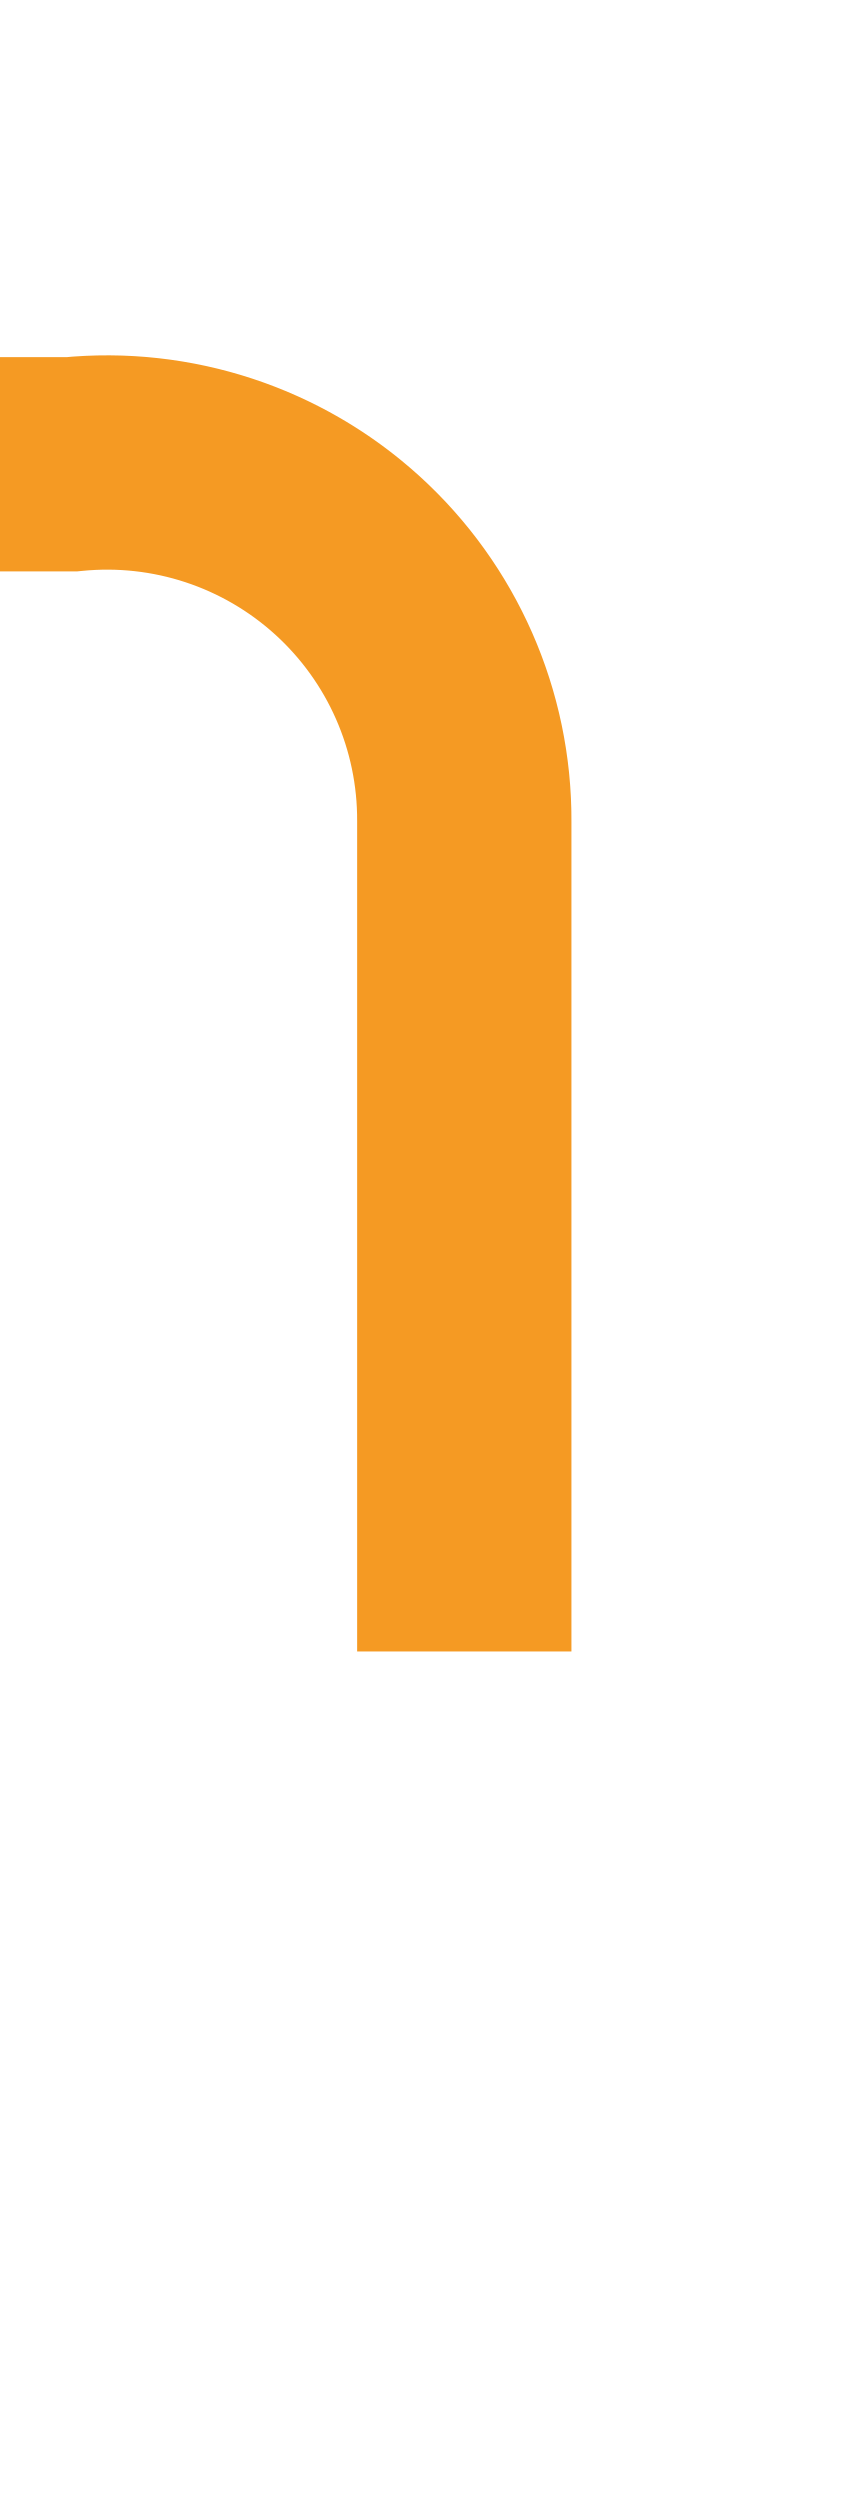
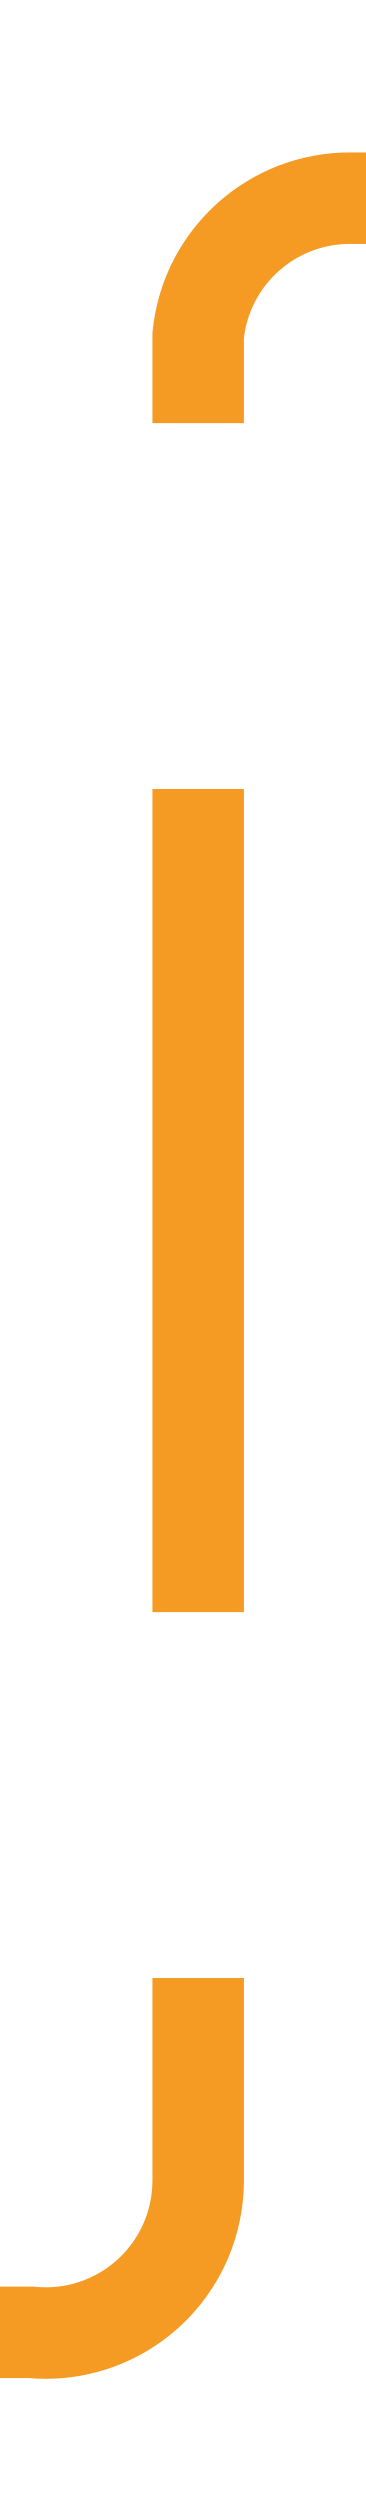
- <svg xmlns="http://www.w3.org/2000/svg" version="1.1" width="12px" height="35px" preserveAspectRatio="xMidYMin meet" viewBox="1591 1430  10 35">
-   <path d="M 1545 1436.5  L 1591 1436.5  A 5 5 0 0 1 1596.5 1441.5 L 1596.5 1454  A 5 5 0 0 0 1601.5 1459.5 L 1644 1459.5  " stroke-width="3" stroke-dasharray="27,12" stroke="#f59a23" fill="none" />
-   <path d="M 1634.9 1469.5  L 1647 1459.5  L 1634.9 1449.5  L 1639.8 1459.5  L 1634.9 1469.5  Z " fill-rule="nonzero" fill="#f59a23" stroke="none" />
+ <svg xmlns="http://www.w3.org/2000/svg" version="1.1" width="12px" height="82px" preserveAspectRatio="xMidYMin meet" viewBox="1508 1303  10 82">
+   <path d="M 1379 1379.5  L 1508 1379.5  A 5 5 0 0 0 1513.5 1374.5 L 1513.5 1314  A 5 5 0 0 1 1518.5 1309.5 L 1644 1309.5  " stroke-width="3" stroke-dasharray="27,12" stroke="#f59a23" fill="none" />
+   <path d="M 1634.9 1319.5  L 1647 1309.5  L 1634.9 1299.5  L 1639.8 1309.5  L 1634.9 1319.5  Z " fill-rule="nonzero" fill="#f59a23" stroke="none" />
</svg>
